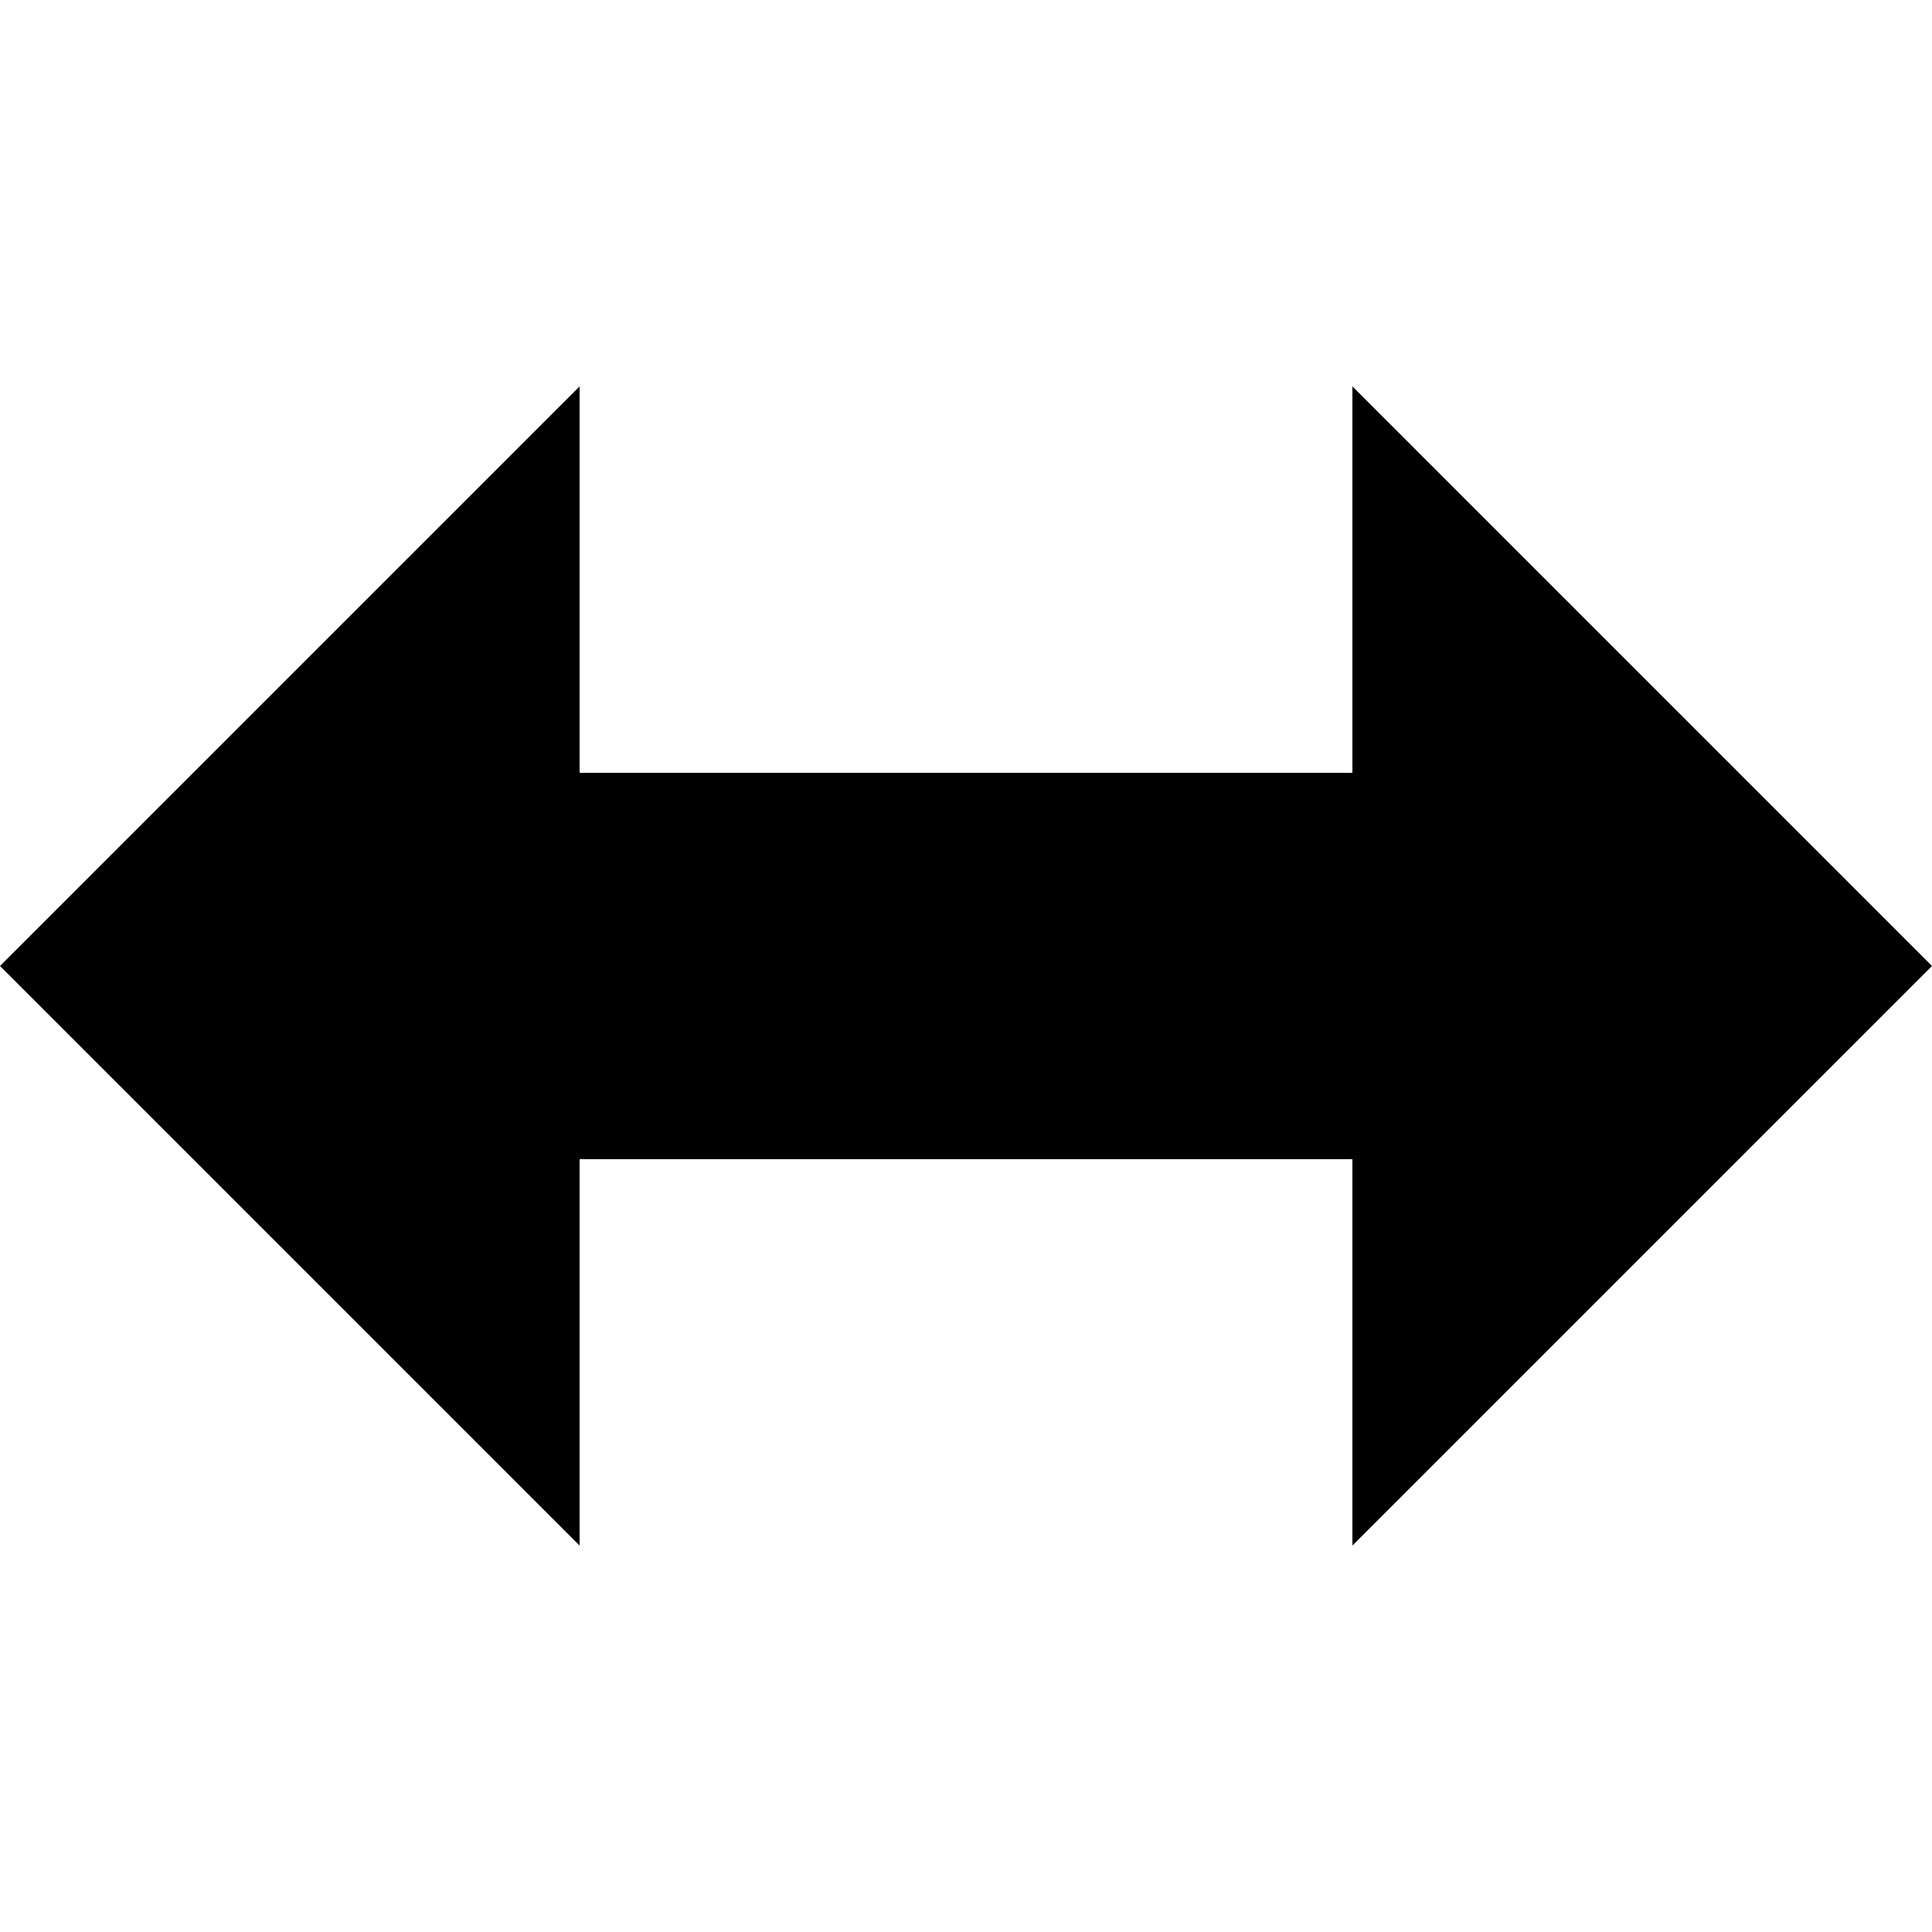
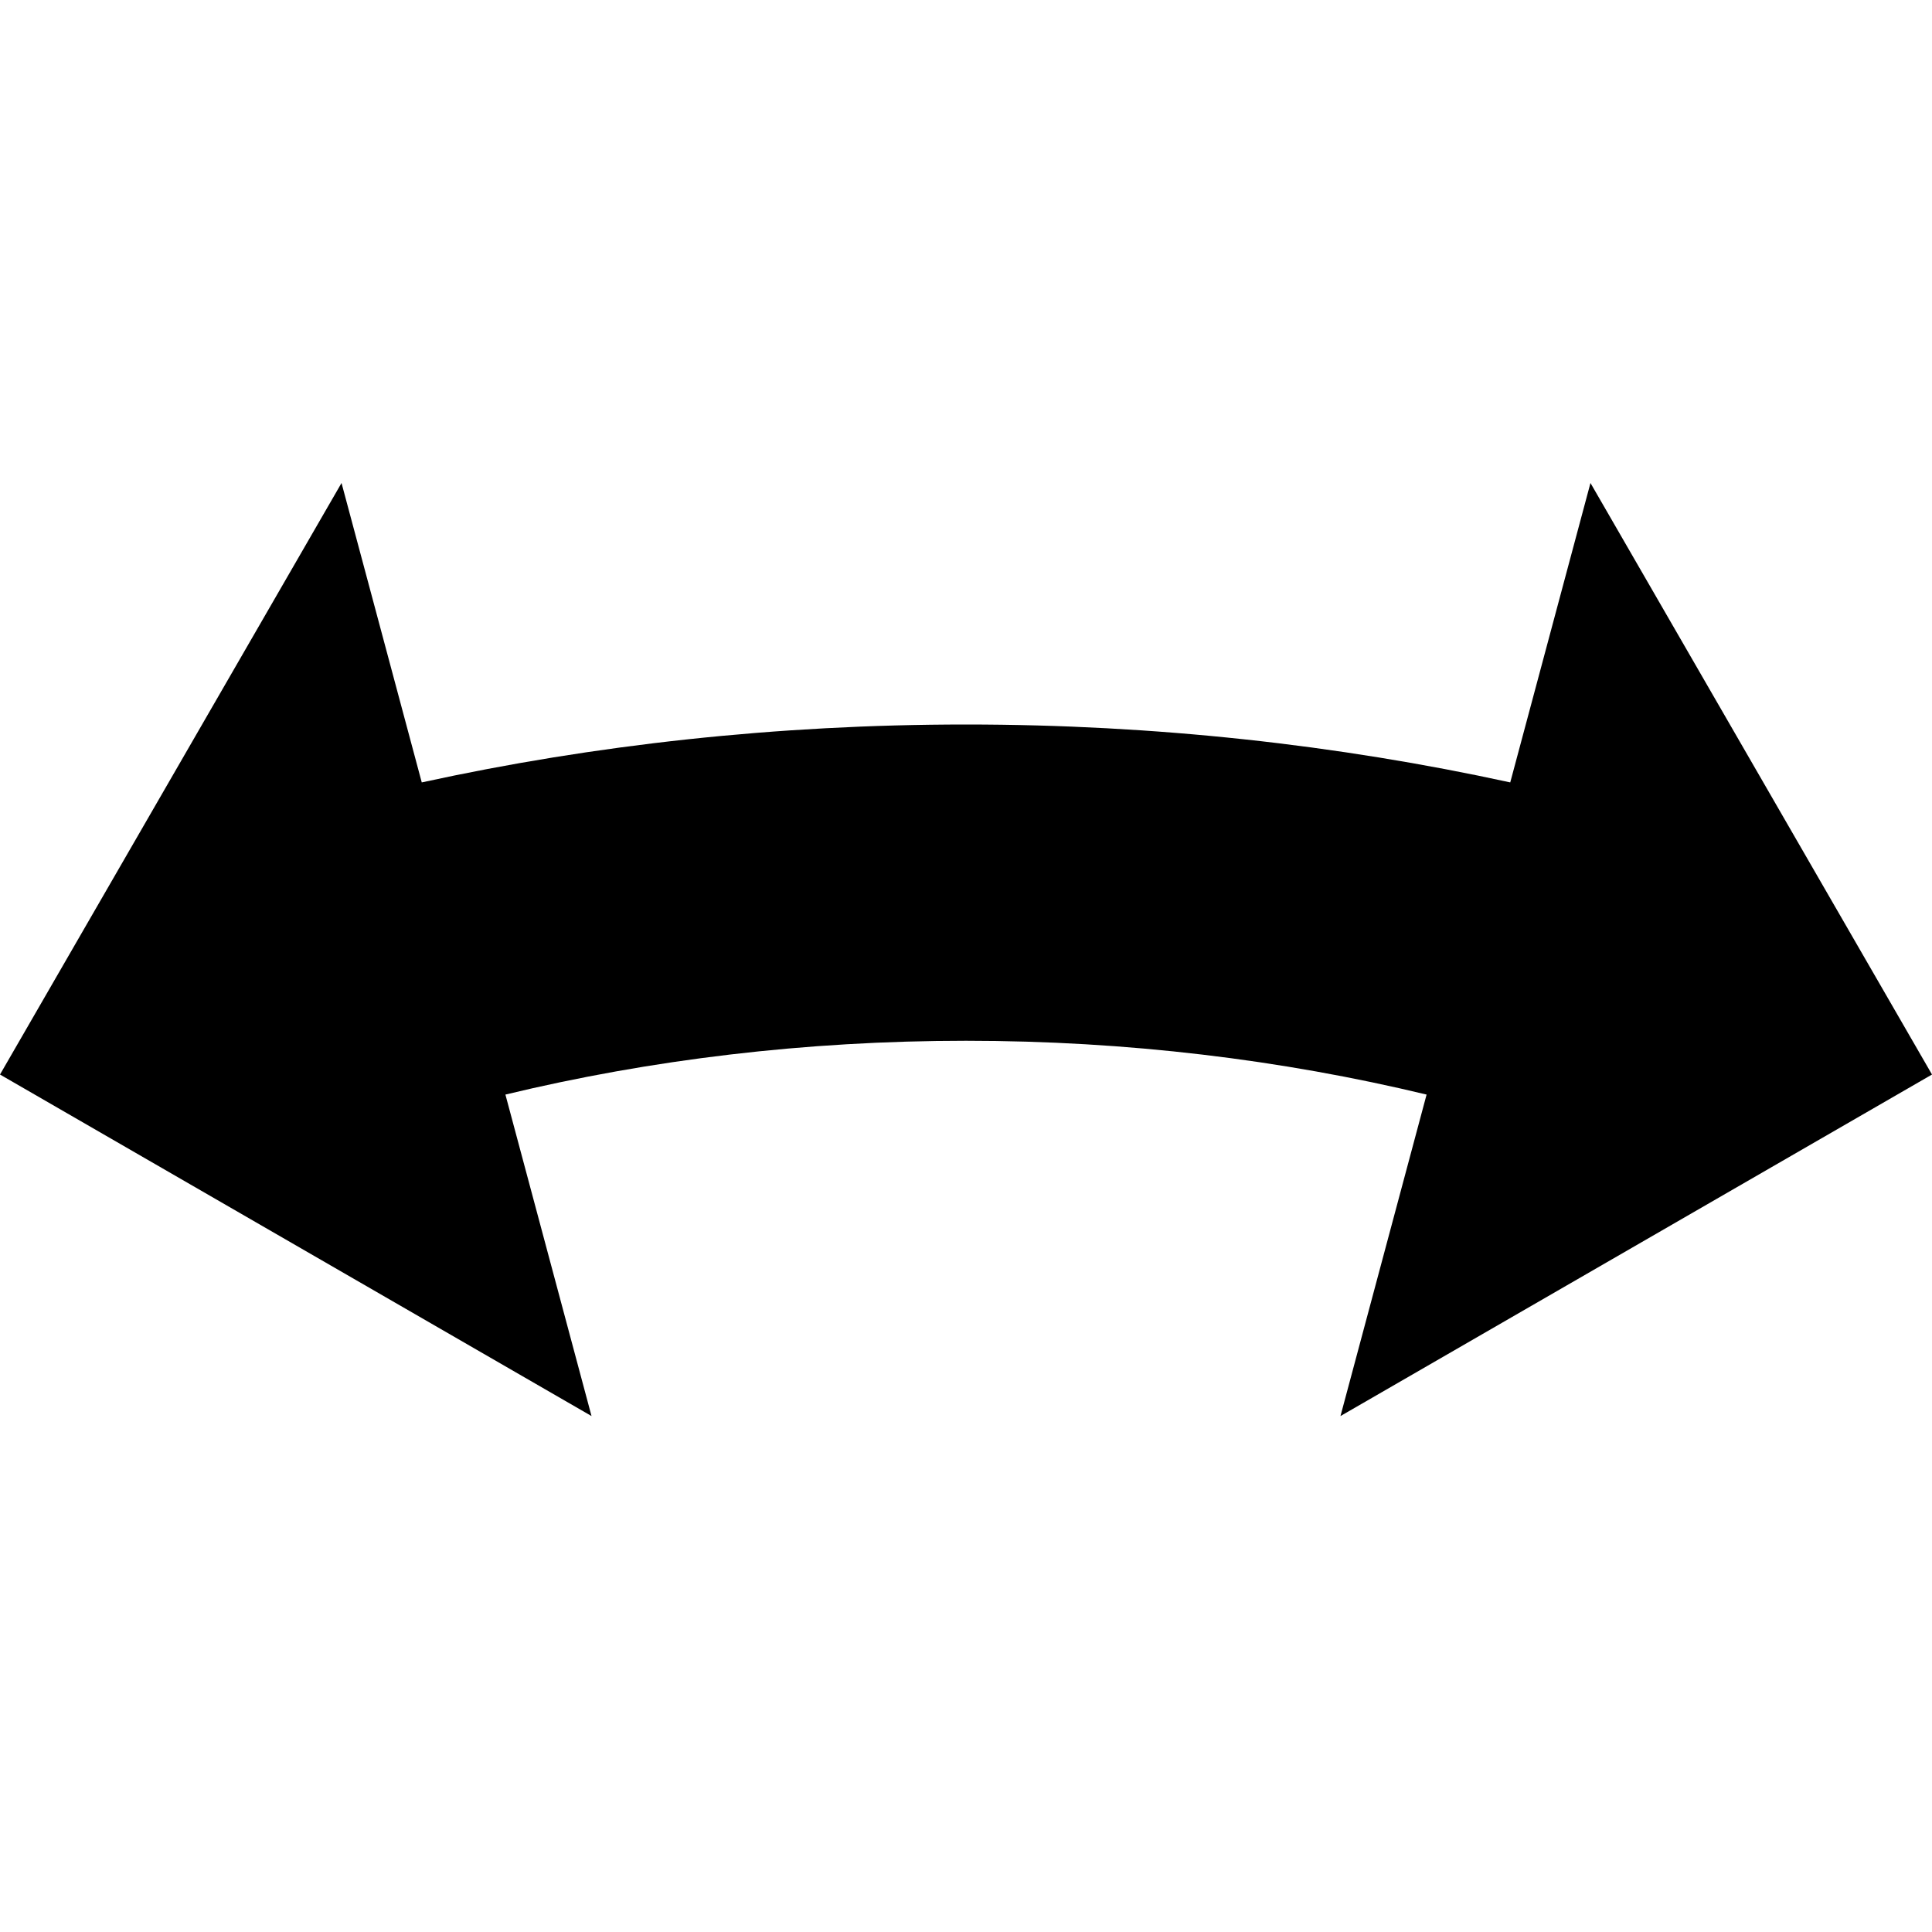
<svg xmlns="http://www.w3.org/2000/svg" version="1.1" id="icon" x="0px" y="0px" viewBox="0 0 400 400" style="enable-background:new 0 0 400 400;" xml:space="preserve">
-   <polygon points="0,200 120,80 120,160 280,160 280,80 400,200 280,320 280,240 120,240 120,320 " />
+   <path d="M400,222.47L329.29,100l-16.61,61.99C276.97,154.2,239.15,150,200,150s-76.97,4.19-112.68,11.99L70.71,100L0,222.47  l122.47,70.71l-17.83-66.56c30.01-7.23,62.06-11.14,95.36-11.14c33.3,0,65.35,3.92,95.36,11.14l-17.83,66.56L400,222.47z" />
</svg>
